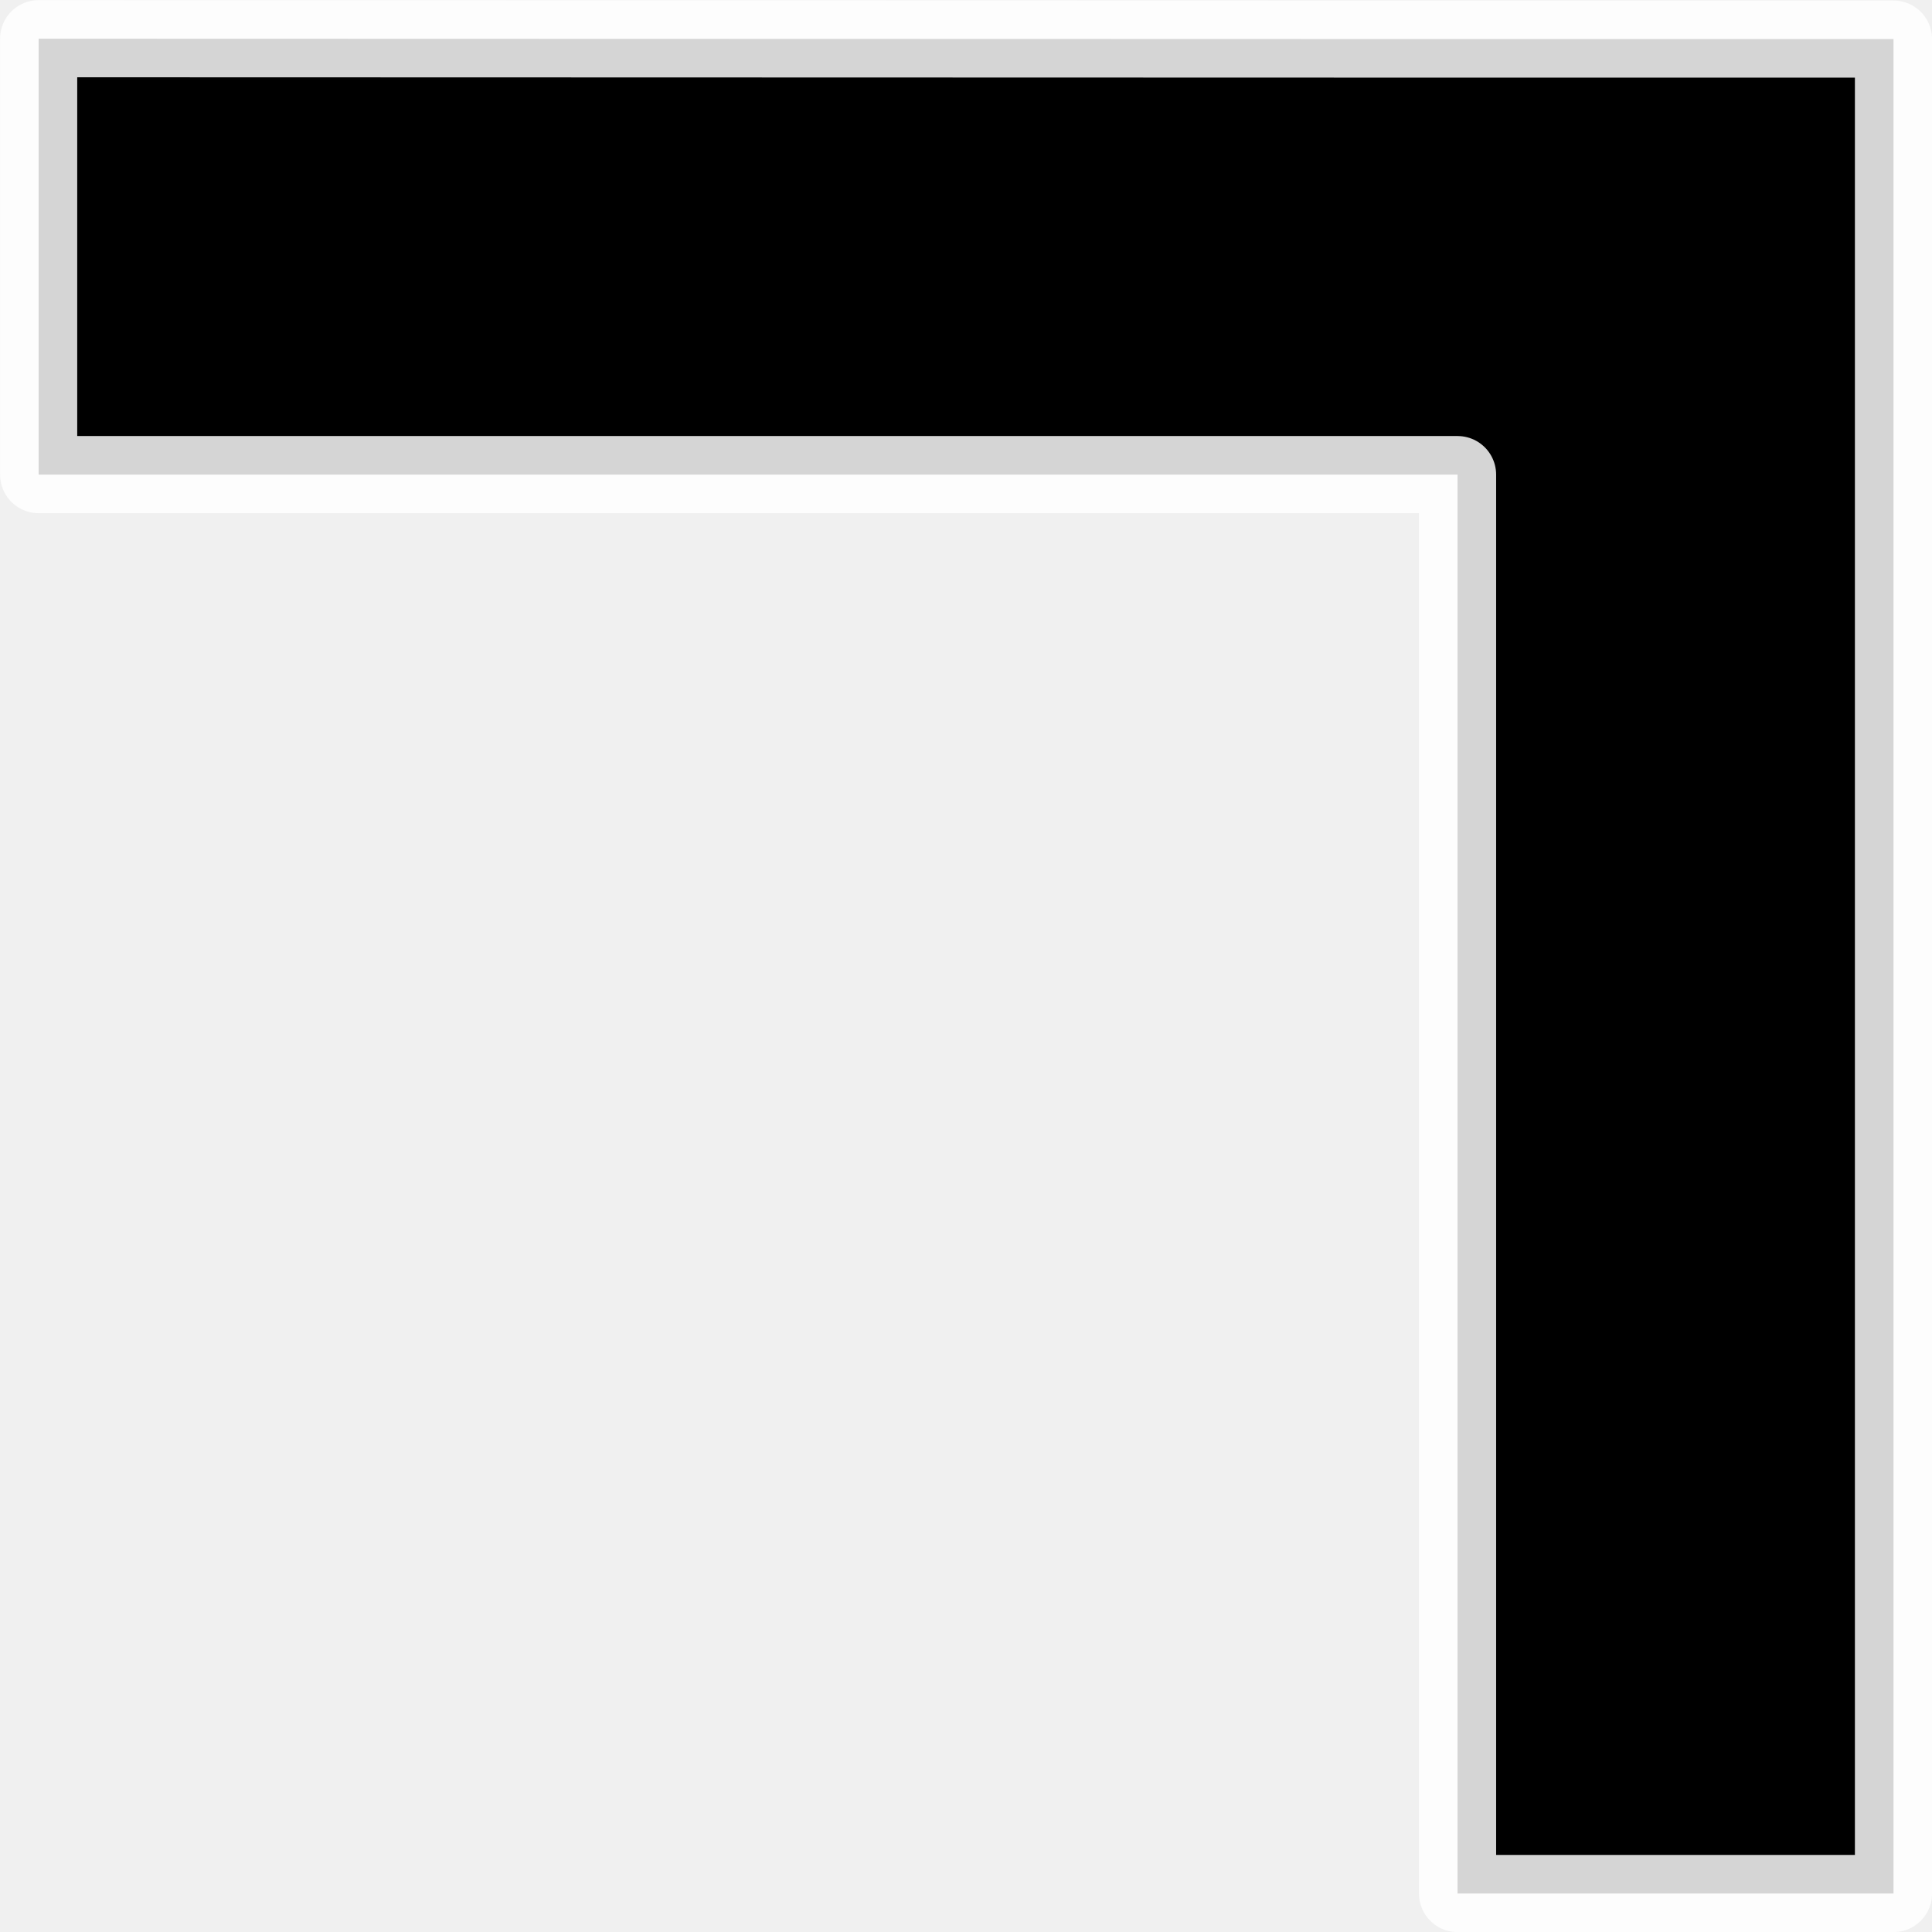
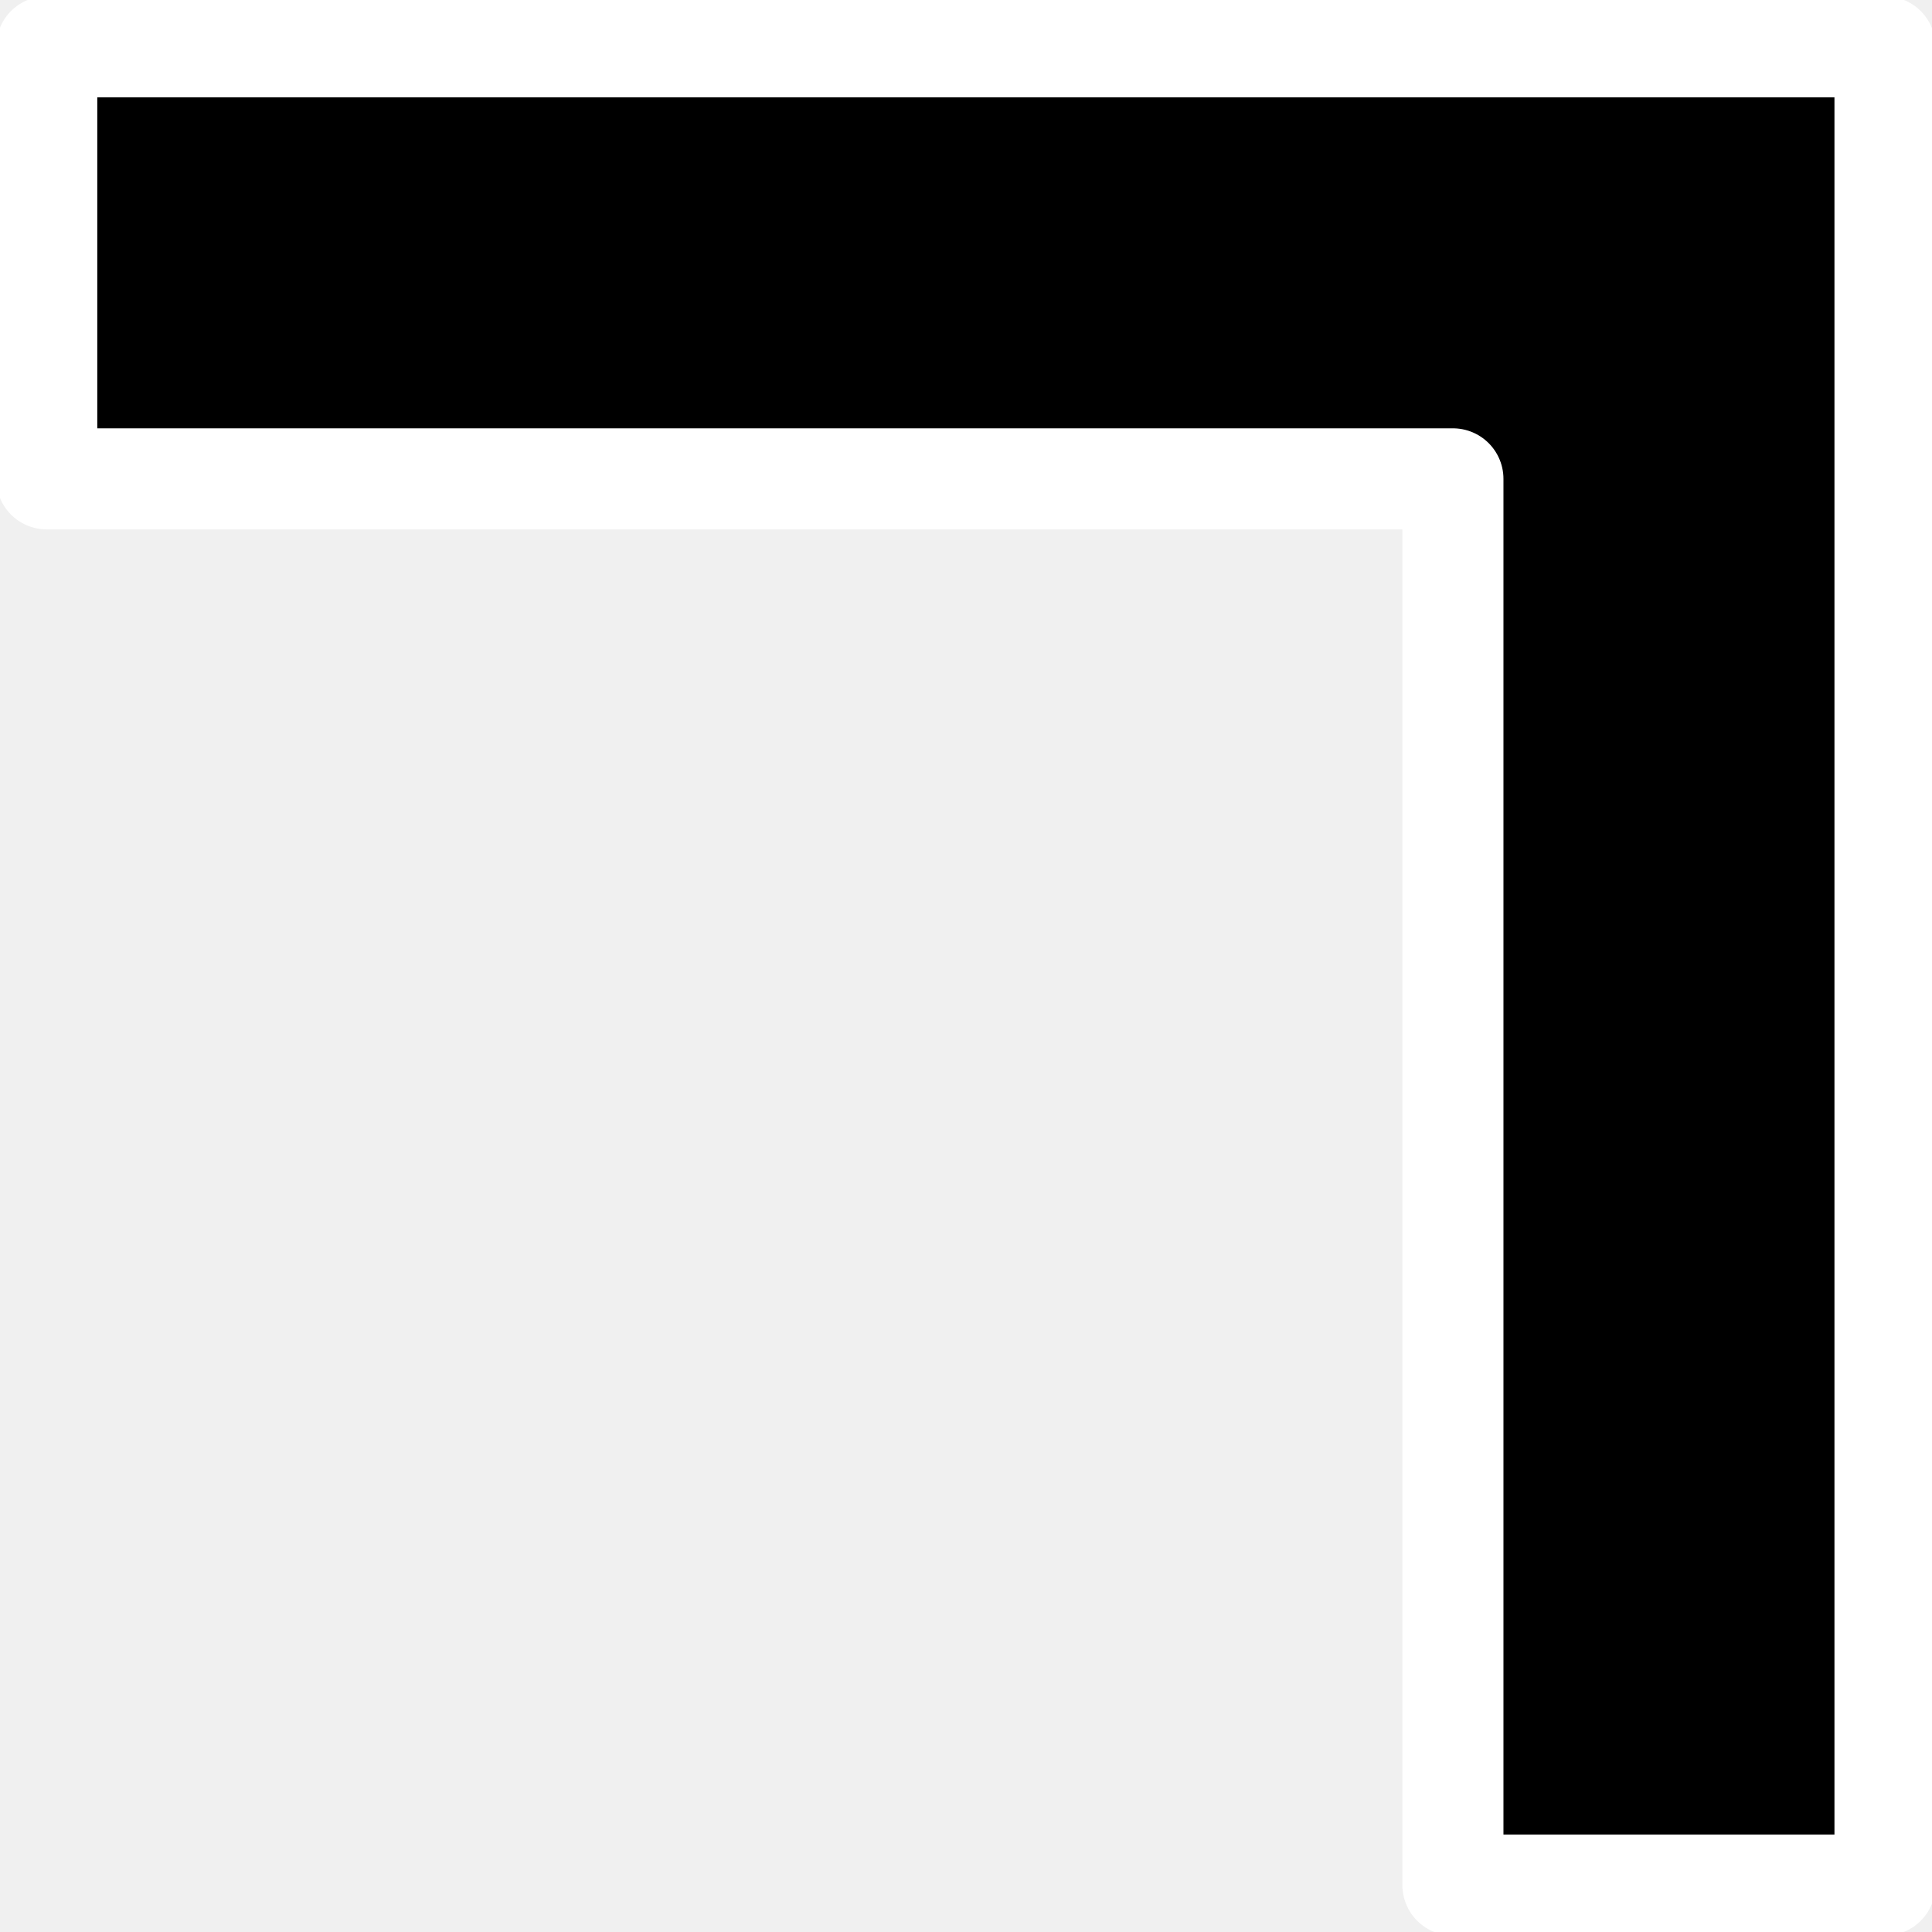
<svg xmlns="http://www.w3.org/2000/svg" width="18.927" height="18.926" viewBox="0 0 5.008 5.007" version="1.1" id="svg1" xml:space="preserve">
  <defs id="defs1" />
  <g id="layer2" transform="translate(-95.07784,-165.1621)">
-     <path id="rect1" style="fill-rule:evenodd;stroke:#ffffff;stroke-width:0.2;stroke-linecap:round;stroke-linejoin:round;stroke-dasharray:none;stroke-opacity:0.835" d="m 95.178,165.262 v 1.13 h 3.678 v 3.678 h 1.13 v -4.807 h -0.898 -0.232 z" />
+     <path id="rect1" style="fill-rule:evenodd;stroke:#ffffff;stroke-width:0.262;stroke-linecap:round;stroke-linejoin:round;stroke-dasharray:none;stroke-opacity:1" d="m 95.199,165.283 v 1.12 h 3.645 v 3.645 h 1.12 v -4.765 h -0.89 -0.23 z" />
  </g>
</svg>
